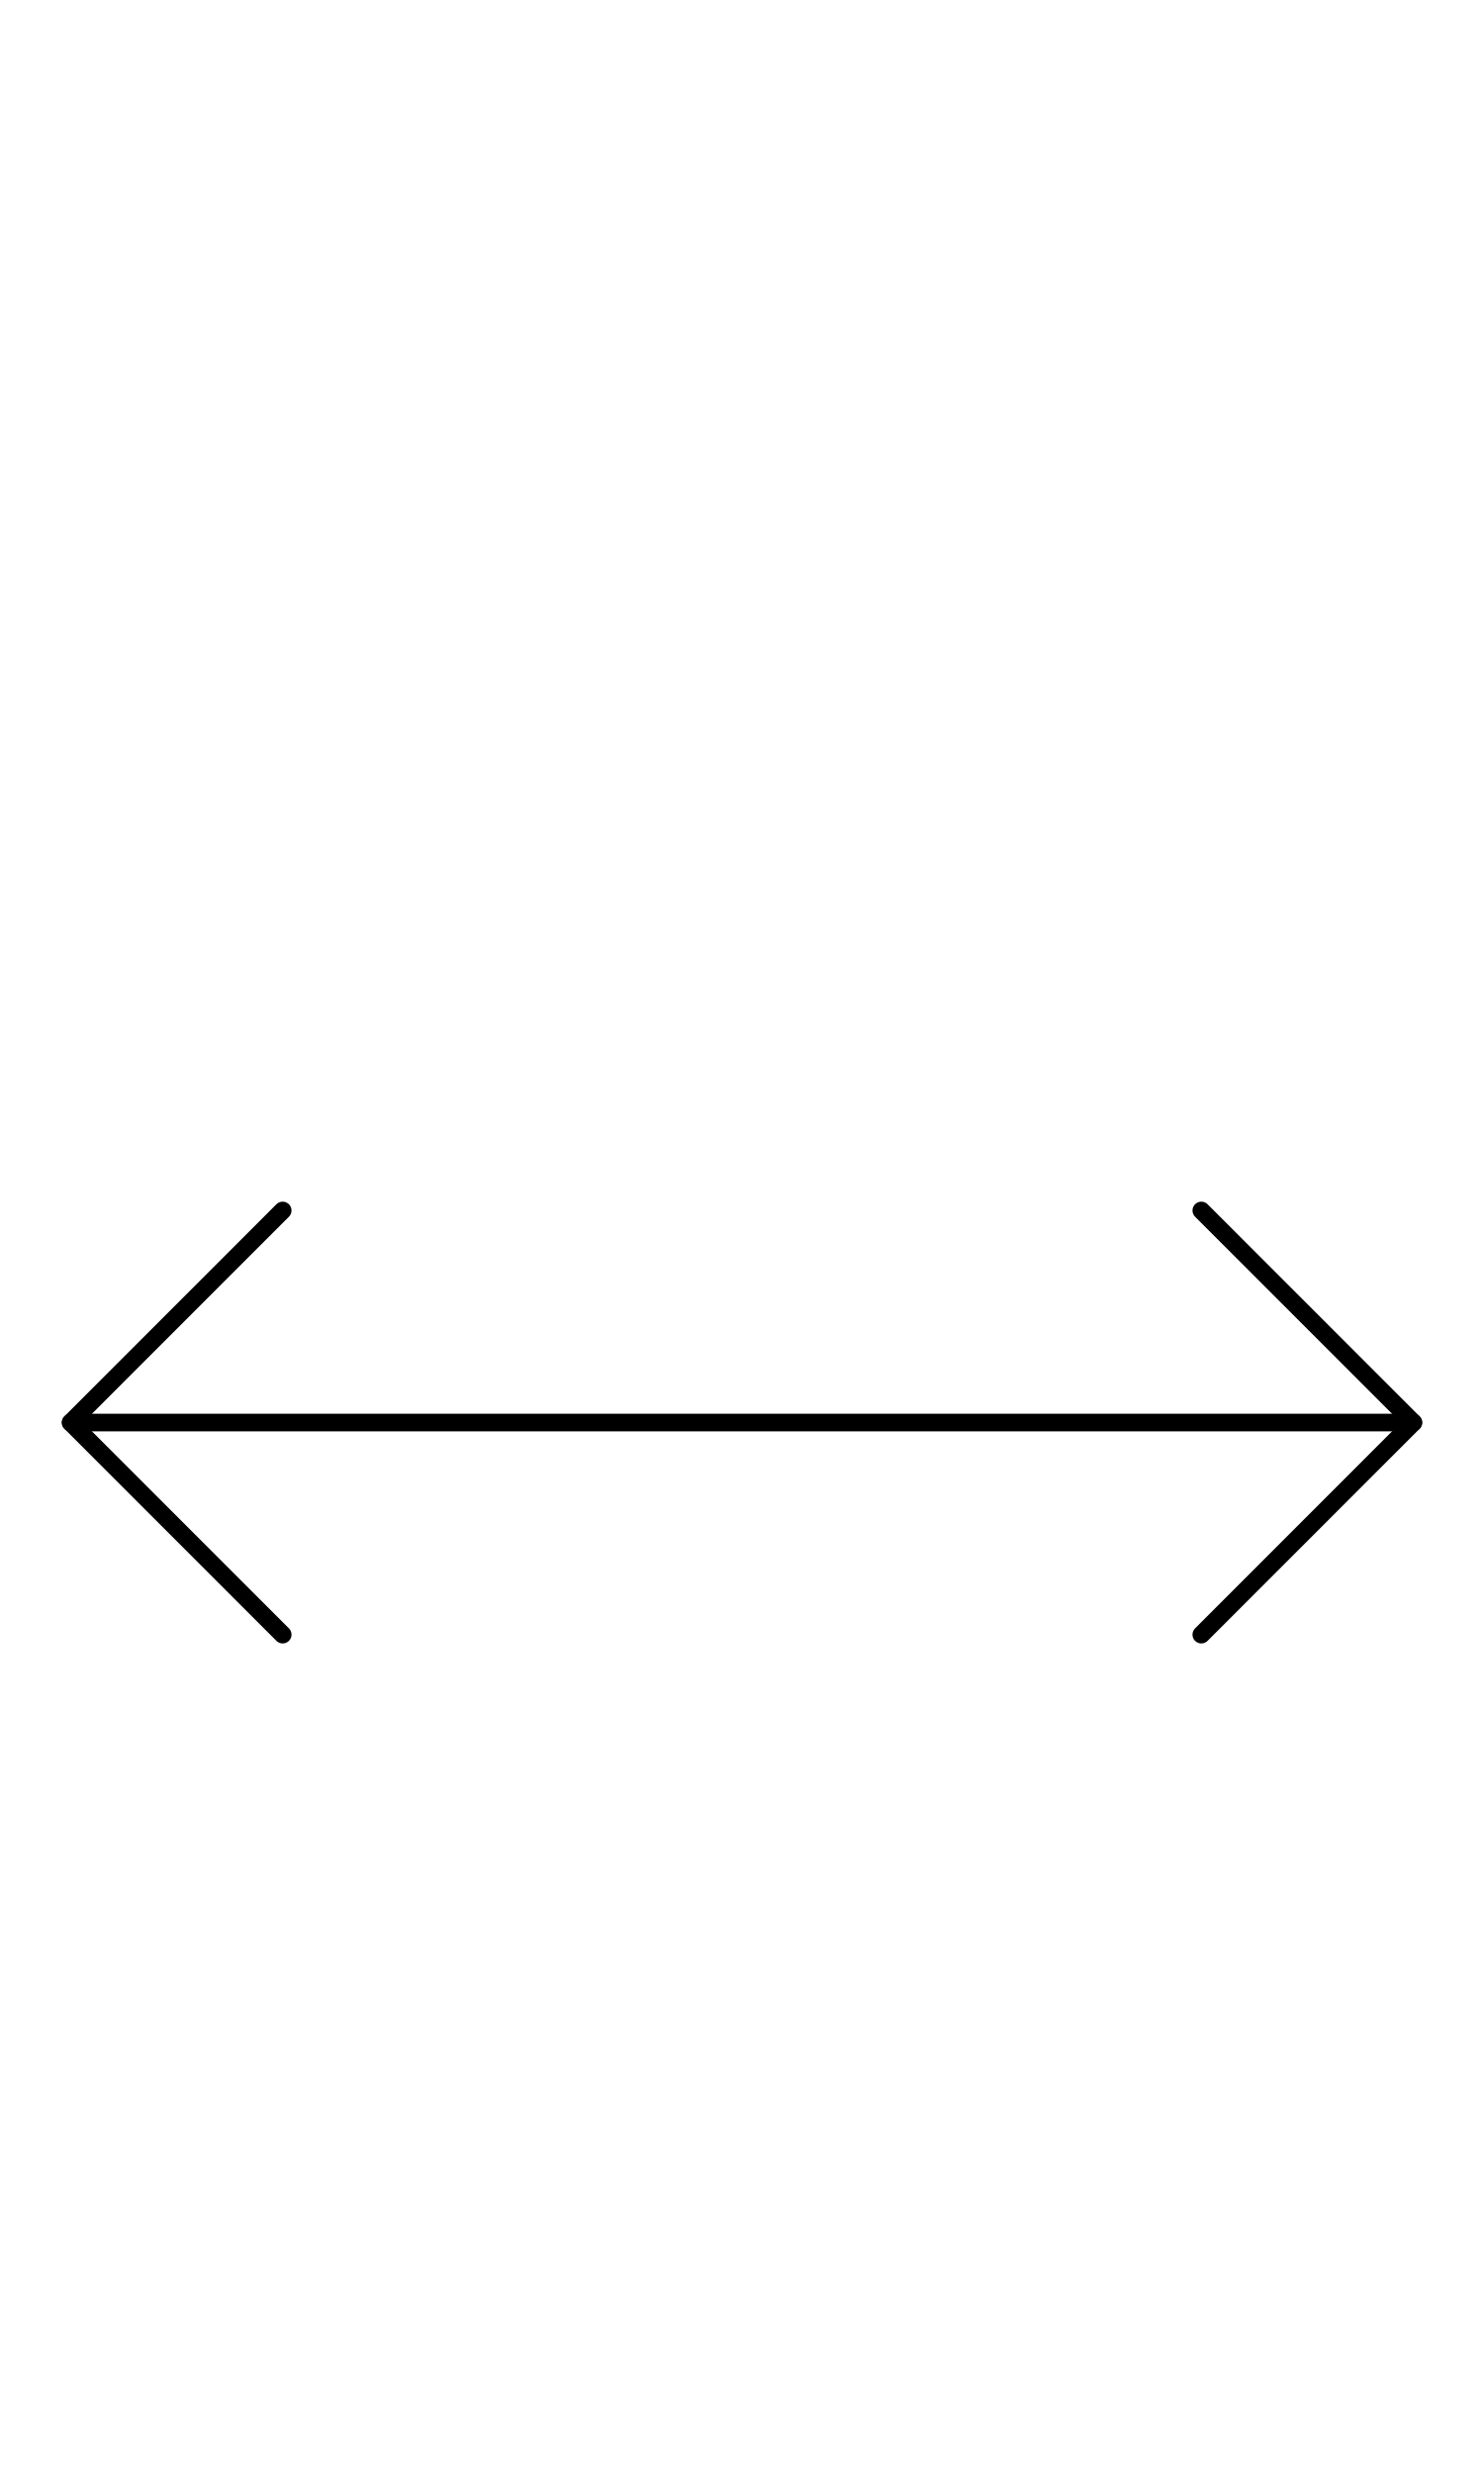
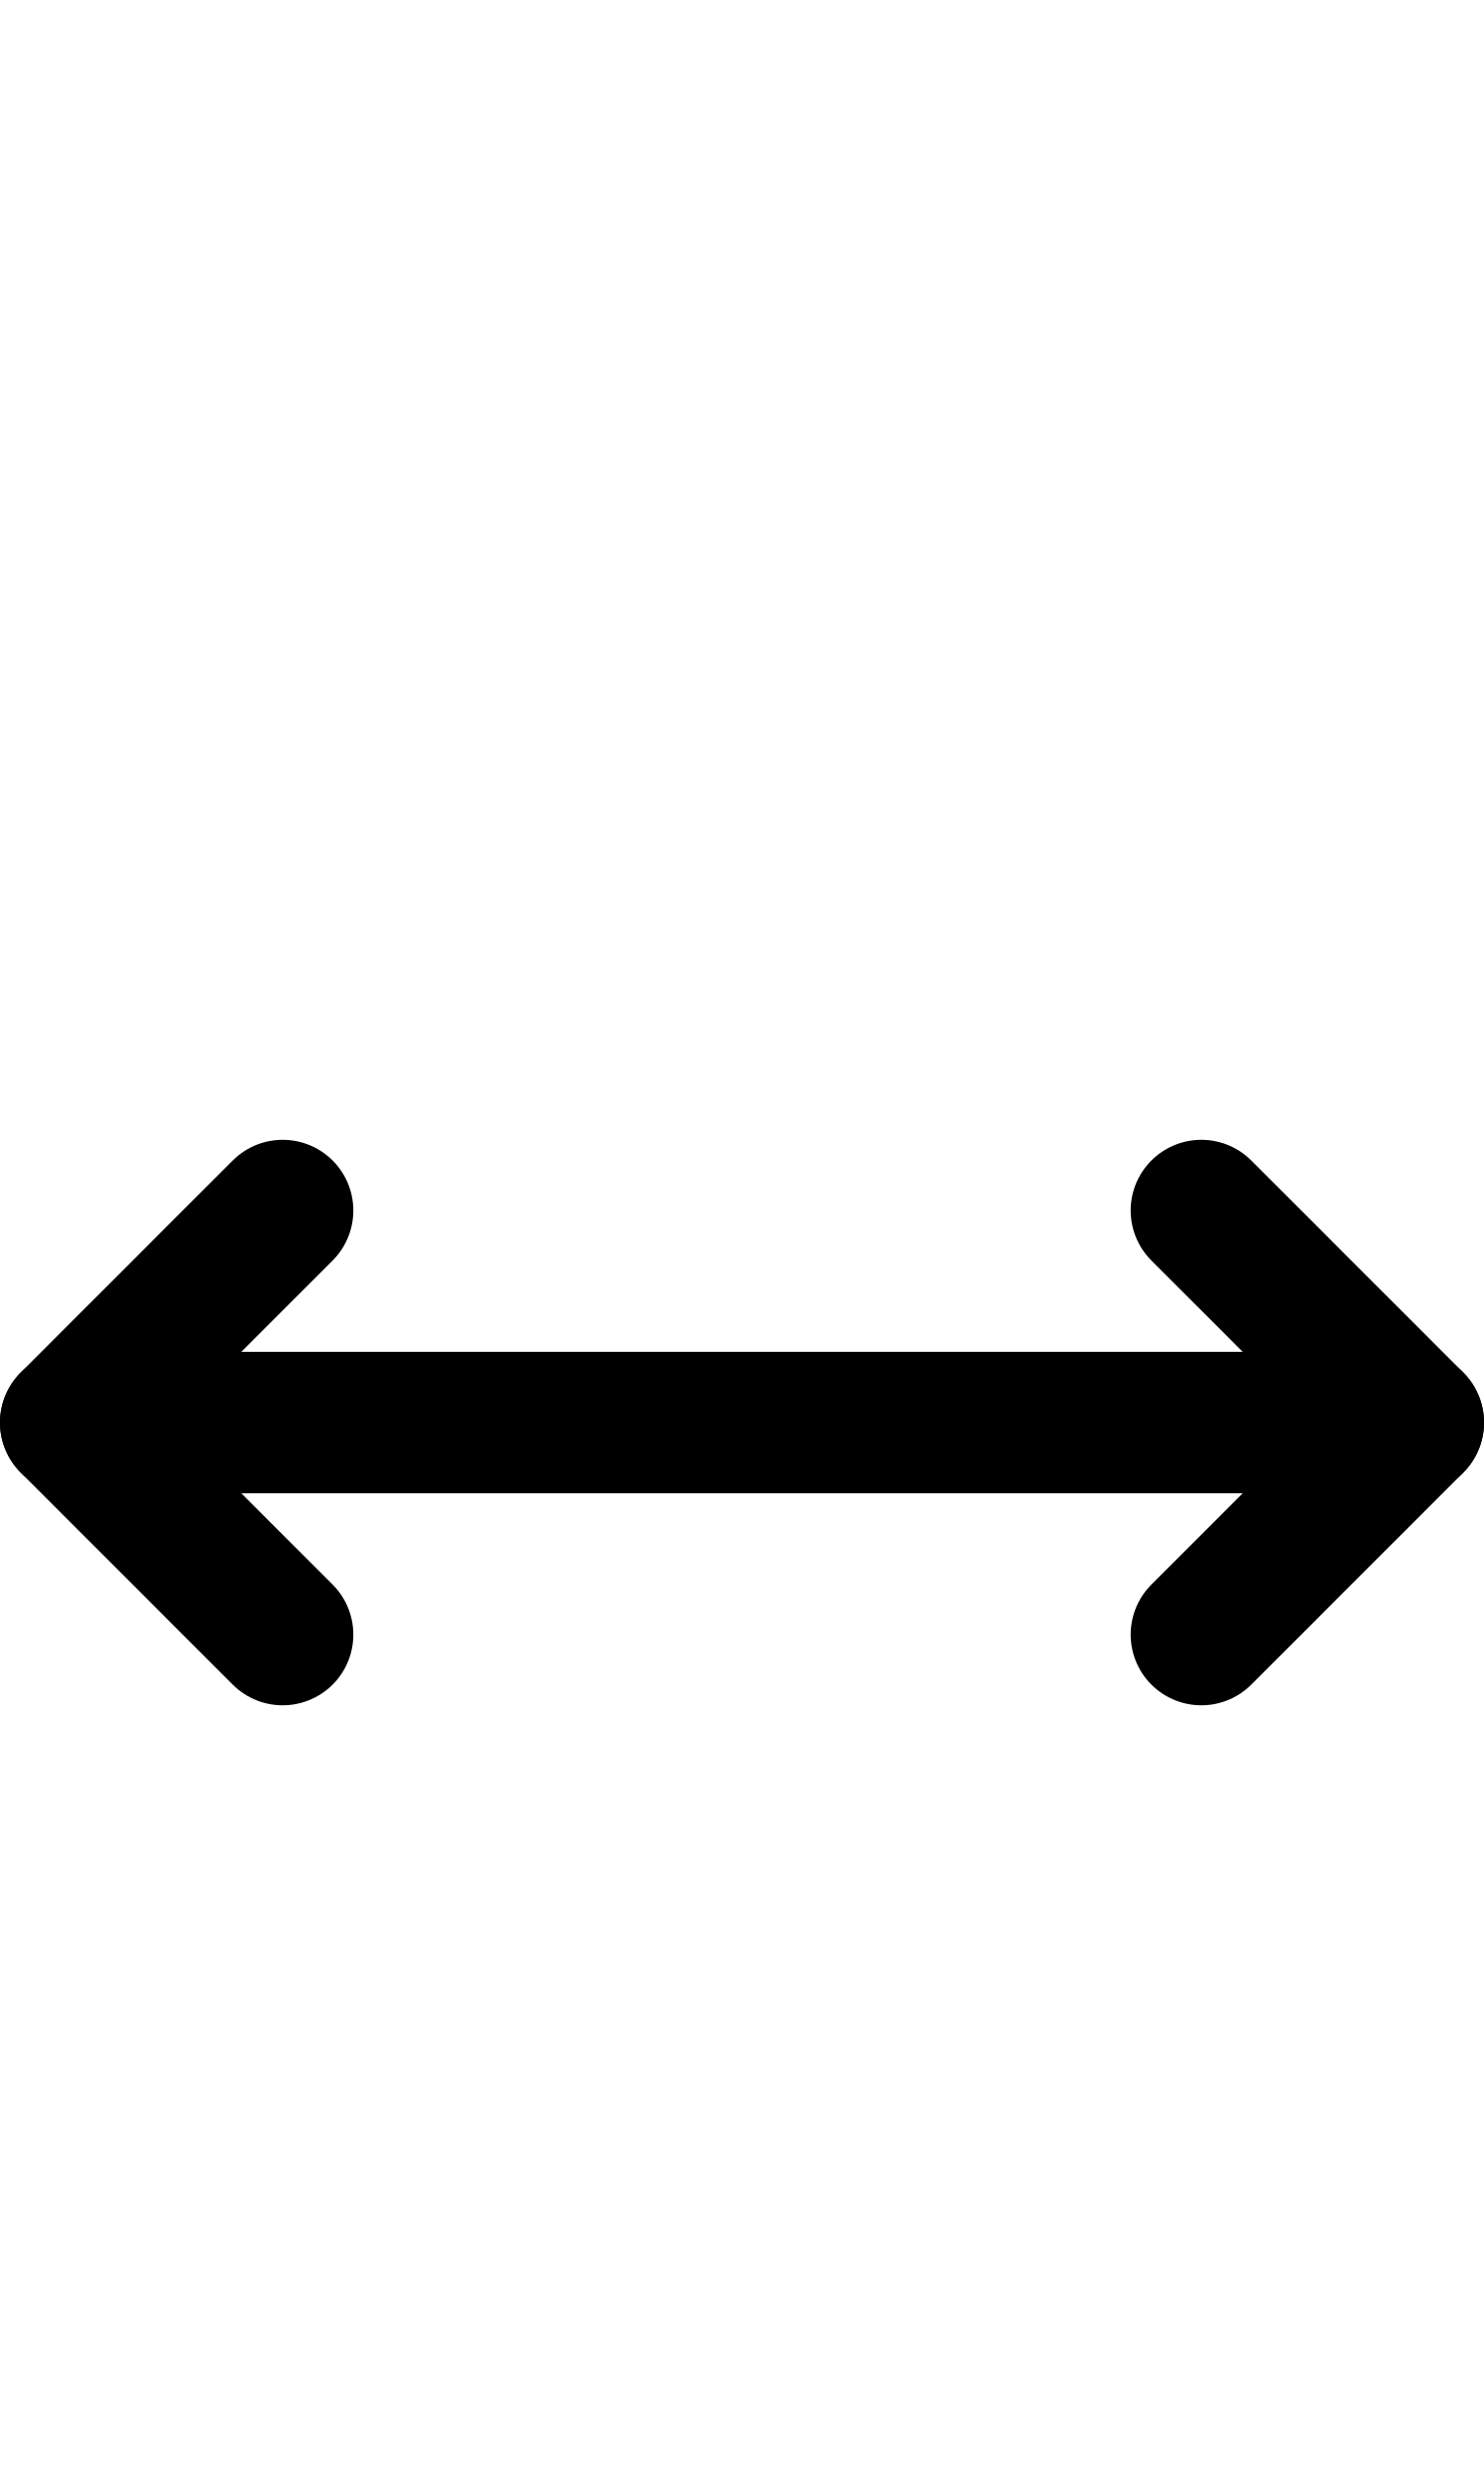
<svg xmlns="http://www.w3.org/2000/svg" width="1008" height="1680" viewBox="0 0 63 105" version="1.1" id="svg5" xml:space="preserve">
  <defs id="defs2" />
  <g id="layer3" style="display:inline;opacity:0.5;stroke-width:3.6;stroke-dasharray:none" transform="matrix(0.8333333,0,0,0.8333333,-157.9762,-173.0963)" />
  <g id="layer2" style="display:inline" />
  <g id="layer1" style="display:inline">
-     <path style="fill:none;stroke:#000000;stroke-width:0.75;stroke-linecap:round;stroke-linejoin:round;stroke-miterlimit:2.613" d="M 60,60.375 H 3" id="path26084" />
-     <path style="fill:none;stroke:#000000;stroke-width:0.75;stroke-linecap:round;stroke-linejoin:round;stroke-miterlimit:2.613" d="m 12,51.375 -9,9 9,9" id="path26086" />
-     <path style="fill:none;stroke:#000000;stroke-width:0.75;stroke-linecap:round;stroke-linejoin:round;stroke-miterlimit:2.613" d="m 51,51.375 9,9 -9,9" id="path4194" />
+     <path style="fill:none;stroke:#000000;stroke-width:6;stroke-linecap:round;stroke-linejoin:round;paint-order:markers fill stroke" d="m 12,51.375 -9,9 9,9" id="path422" />
+     <path style="fill:none;stroke:#000000;stroke-width:6;stroke-linecap:round;stroke-linejoin:round;paint-order:markers fill stroke" d="M 3,60.375 H 60" id="path424" />
+     <path style="fill:none;stroke:#000000;stroke-width:6;stroke-linecap:round;stroke-linejoin:round;paint-order:markers fill stroke" d="m 51,69.375 9,-9 -9,-9" id="path426" />
  </g>
</svg>
